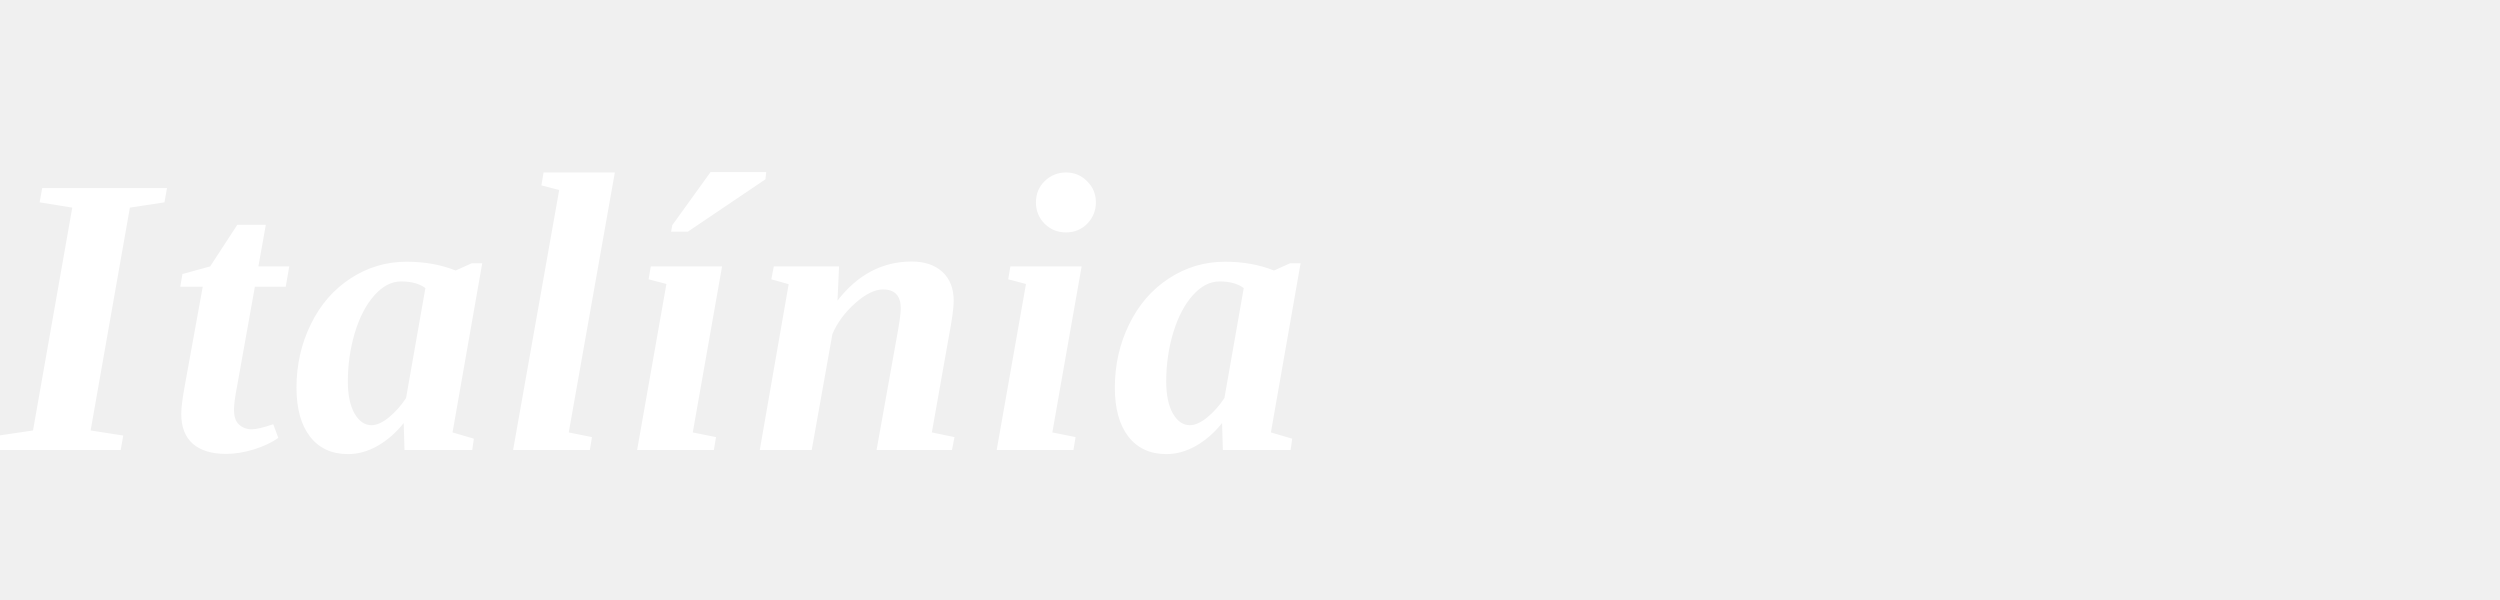
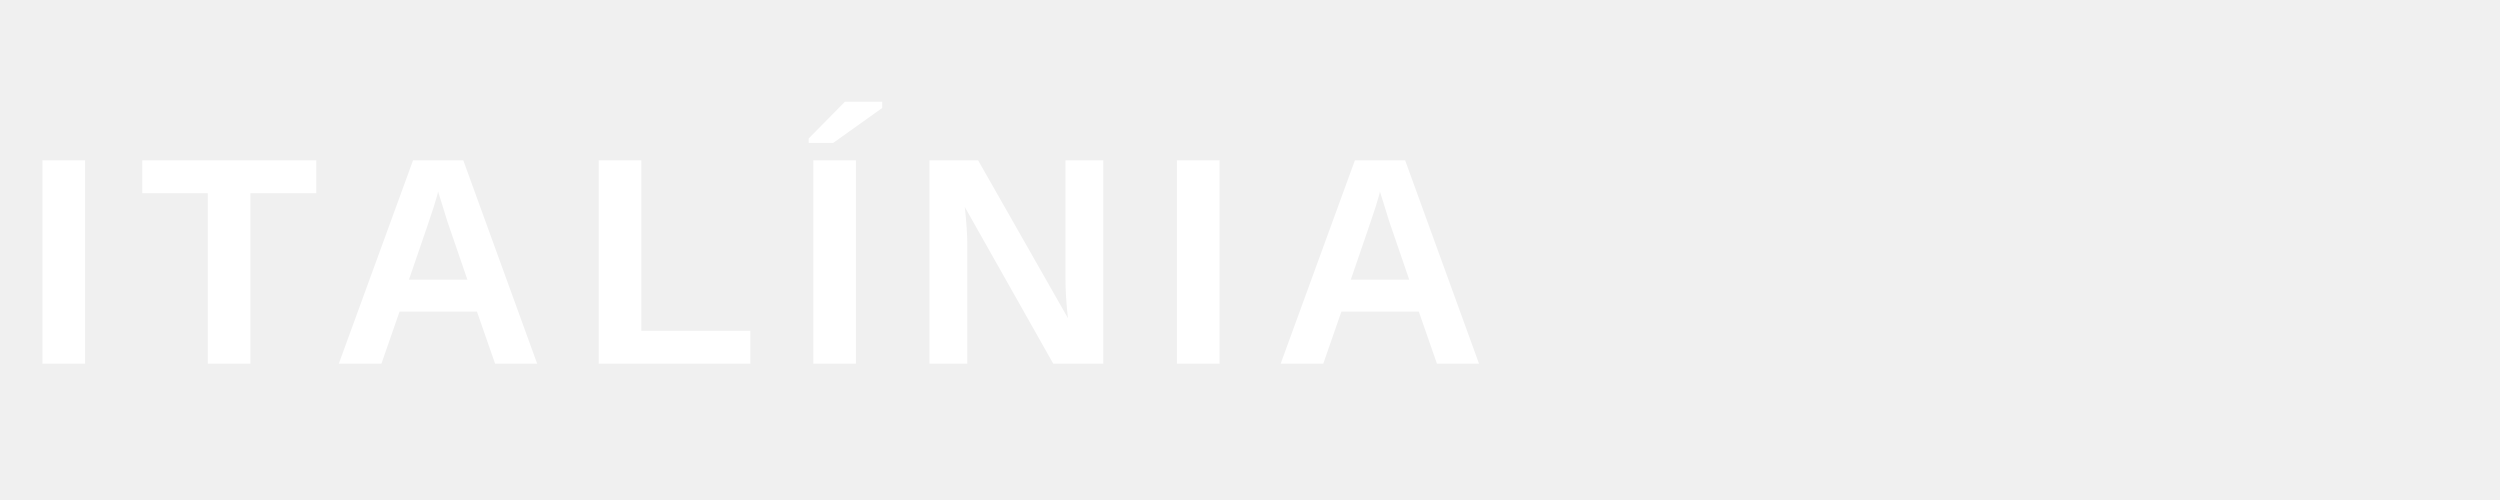
- <svg xmlns="http://www.w3.org/2000/svg" viewBox="0 0 200 48" width="200" height="48">
-   <text x="0" y="36" font-family="Georgia, 'Times New Roman', serif" font-size="32" font-weight="700" font-style="italic" letter-spacing="1" fill="#ffffff">Italínia</text>
+ <svg xmlns="http://www.w3.org/2000/svg" viewBox="0 0 220 44" width="220" height="44">
+   <text x="2" y="32" font-family="-apple-system, 'Helvetica Neue', Arial, sans-serif" font-size="26" font-weight="800" letter-spacing="3" fill="#ffffff" text-anchor="start">ITALÍNIA</text>
</svg>
